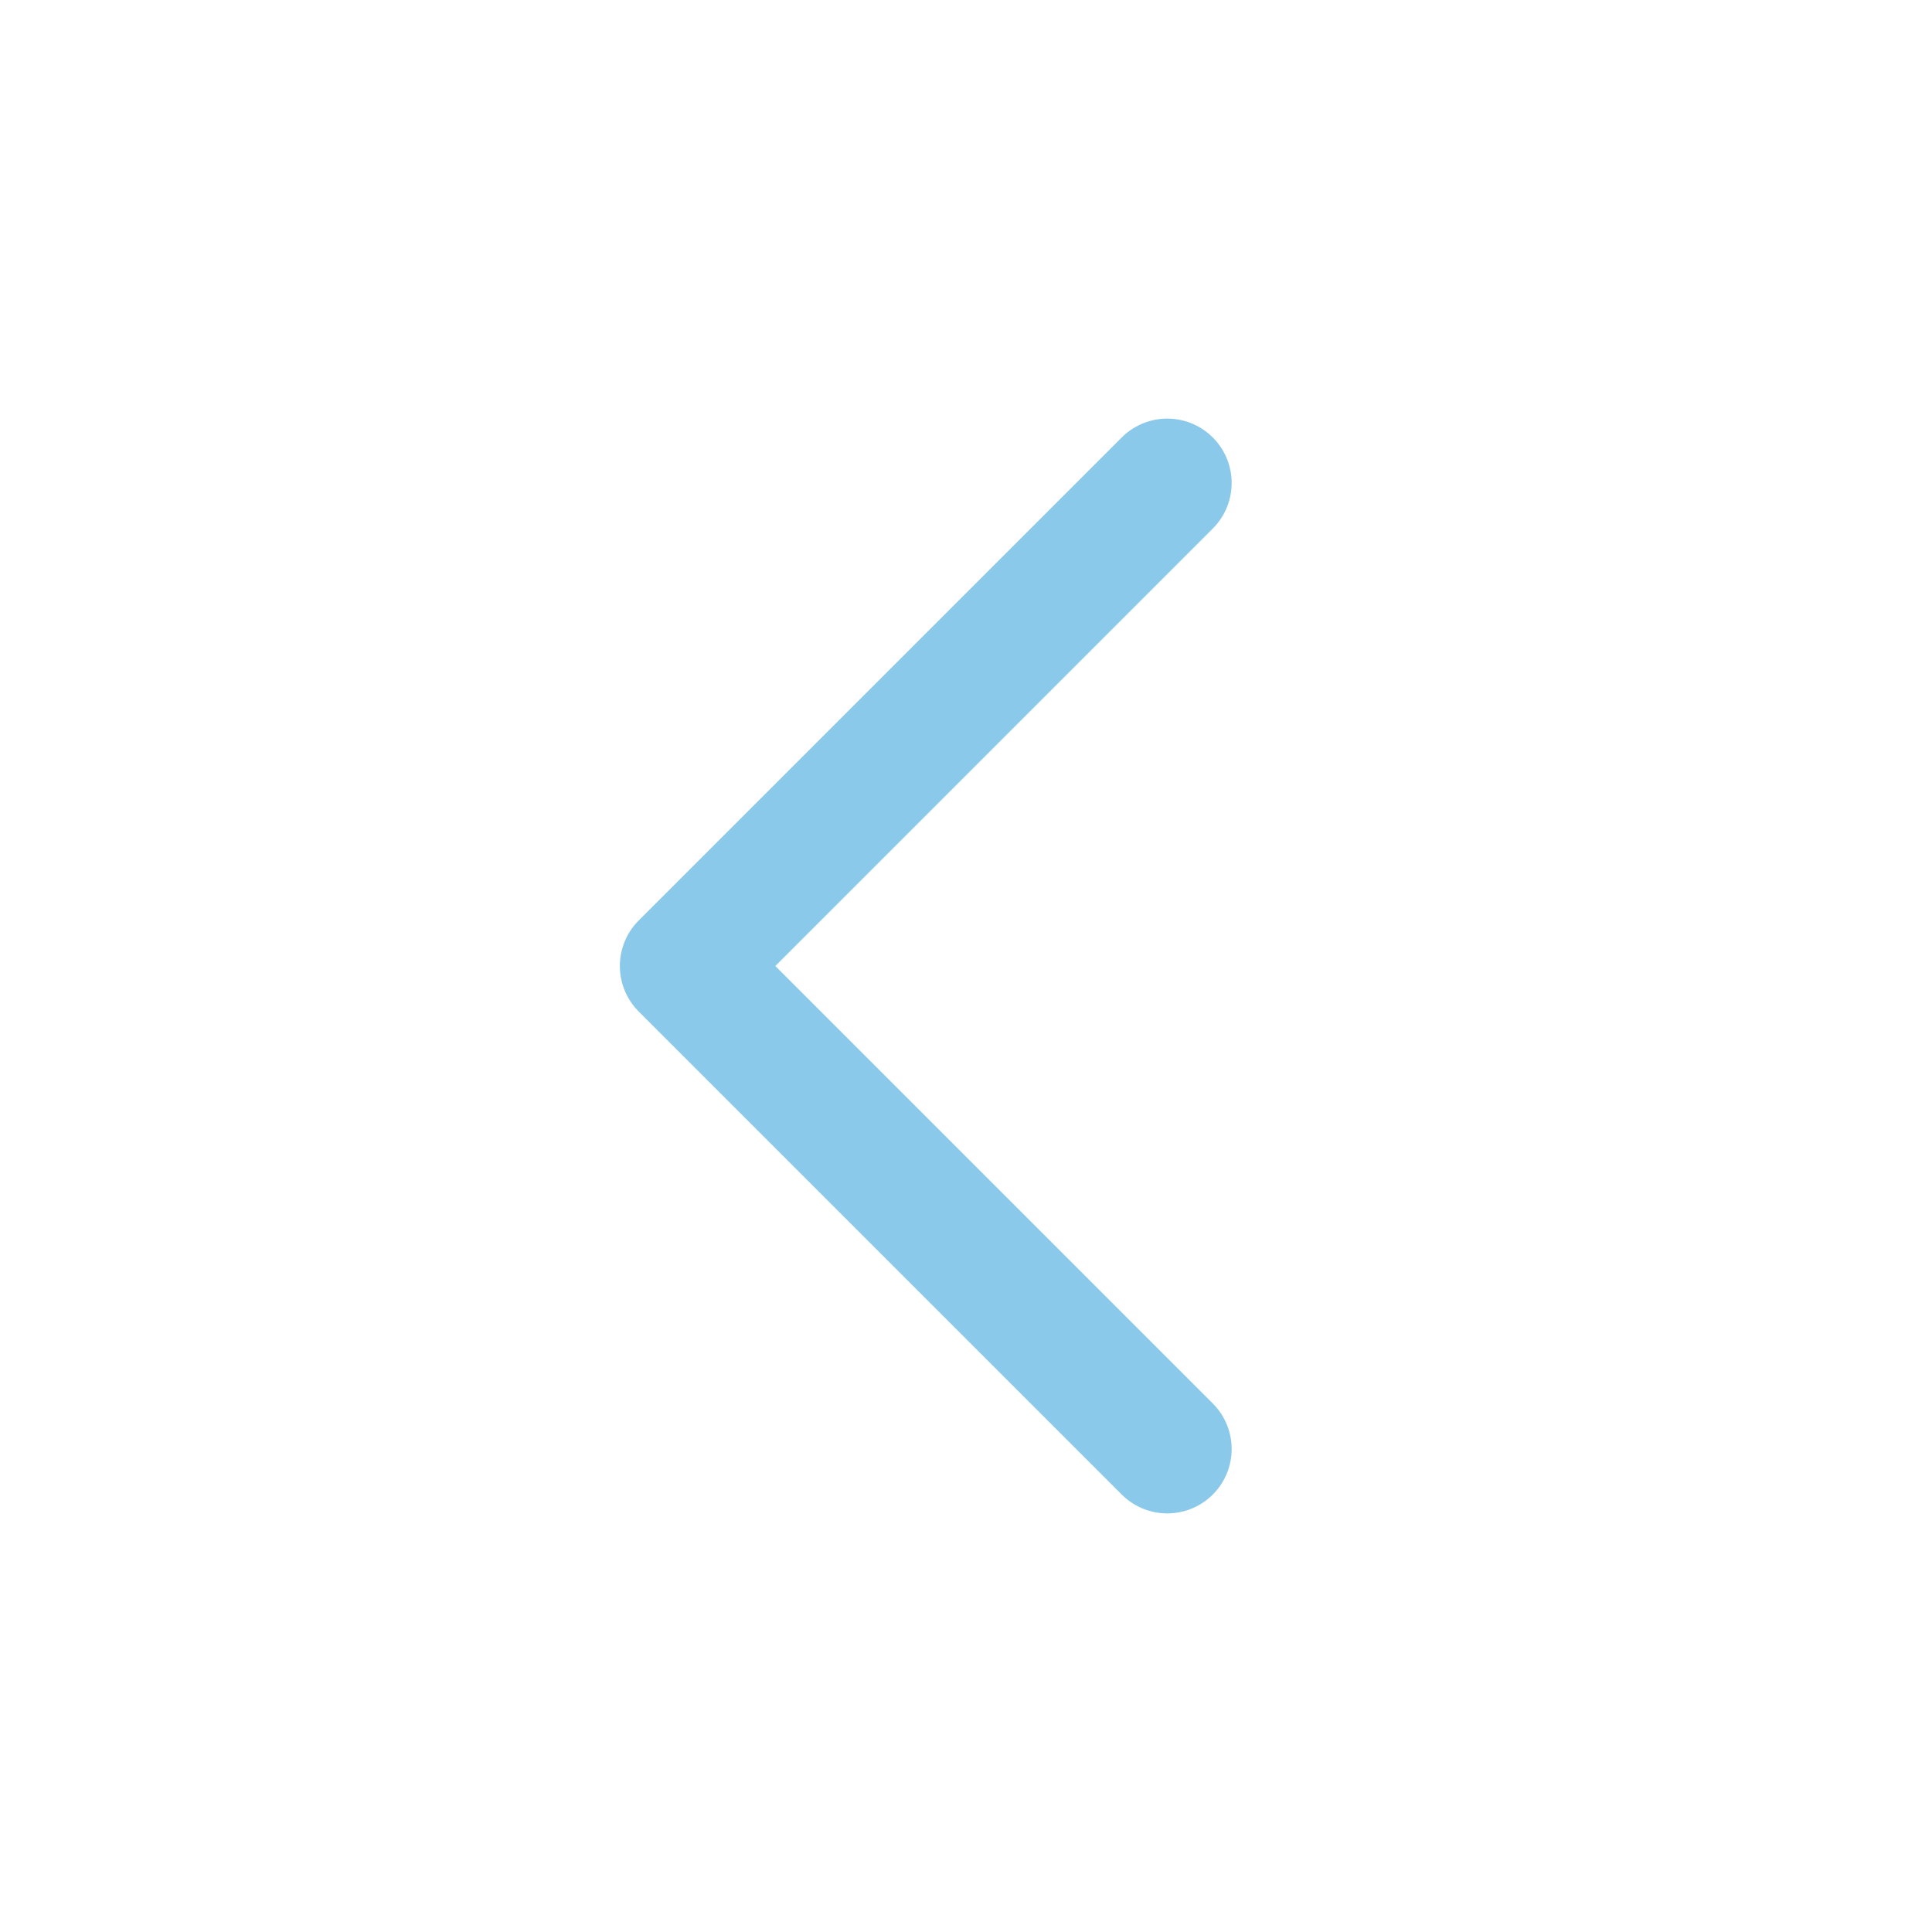
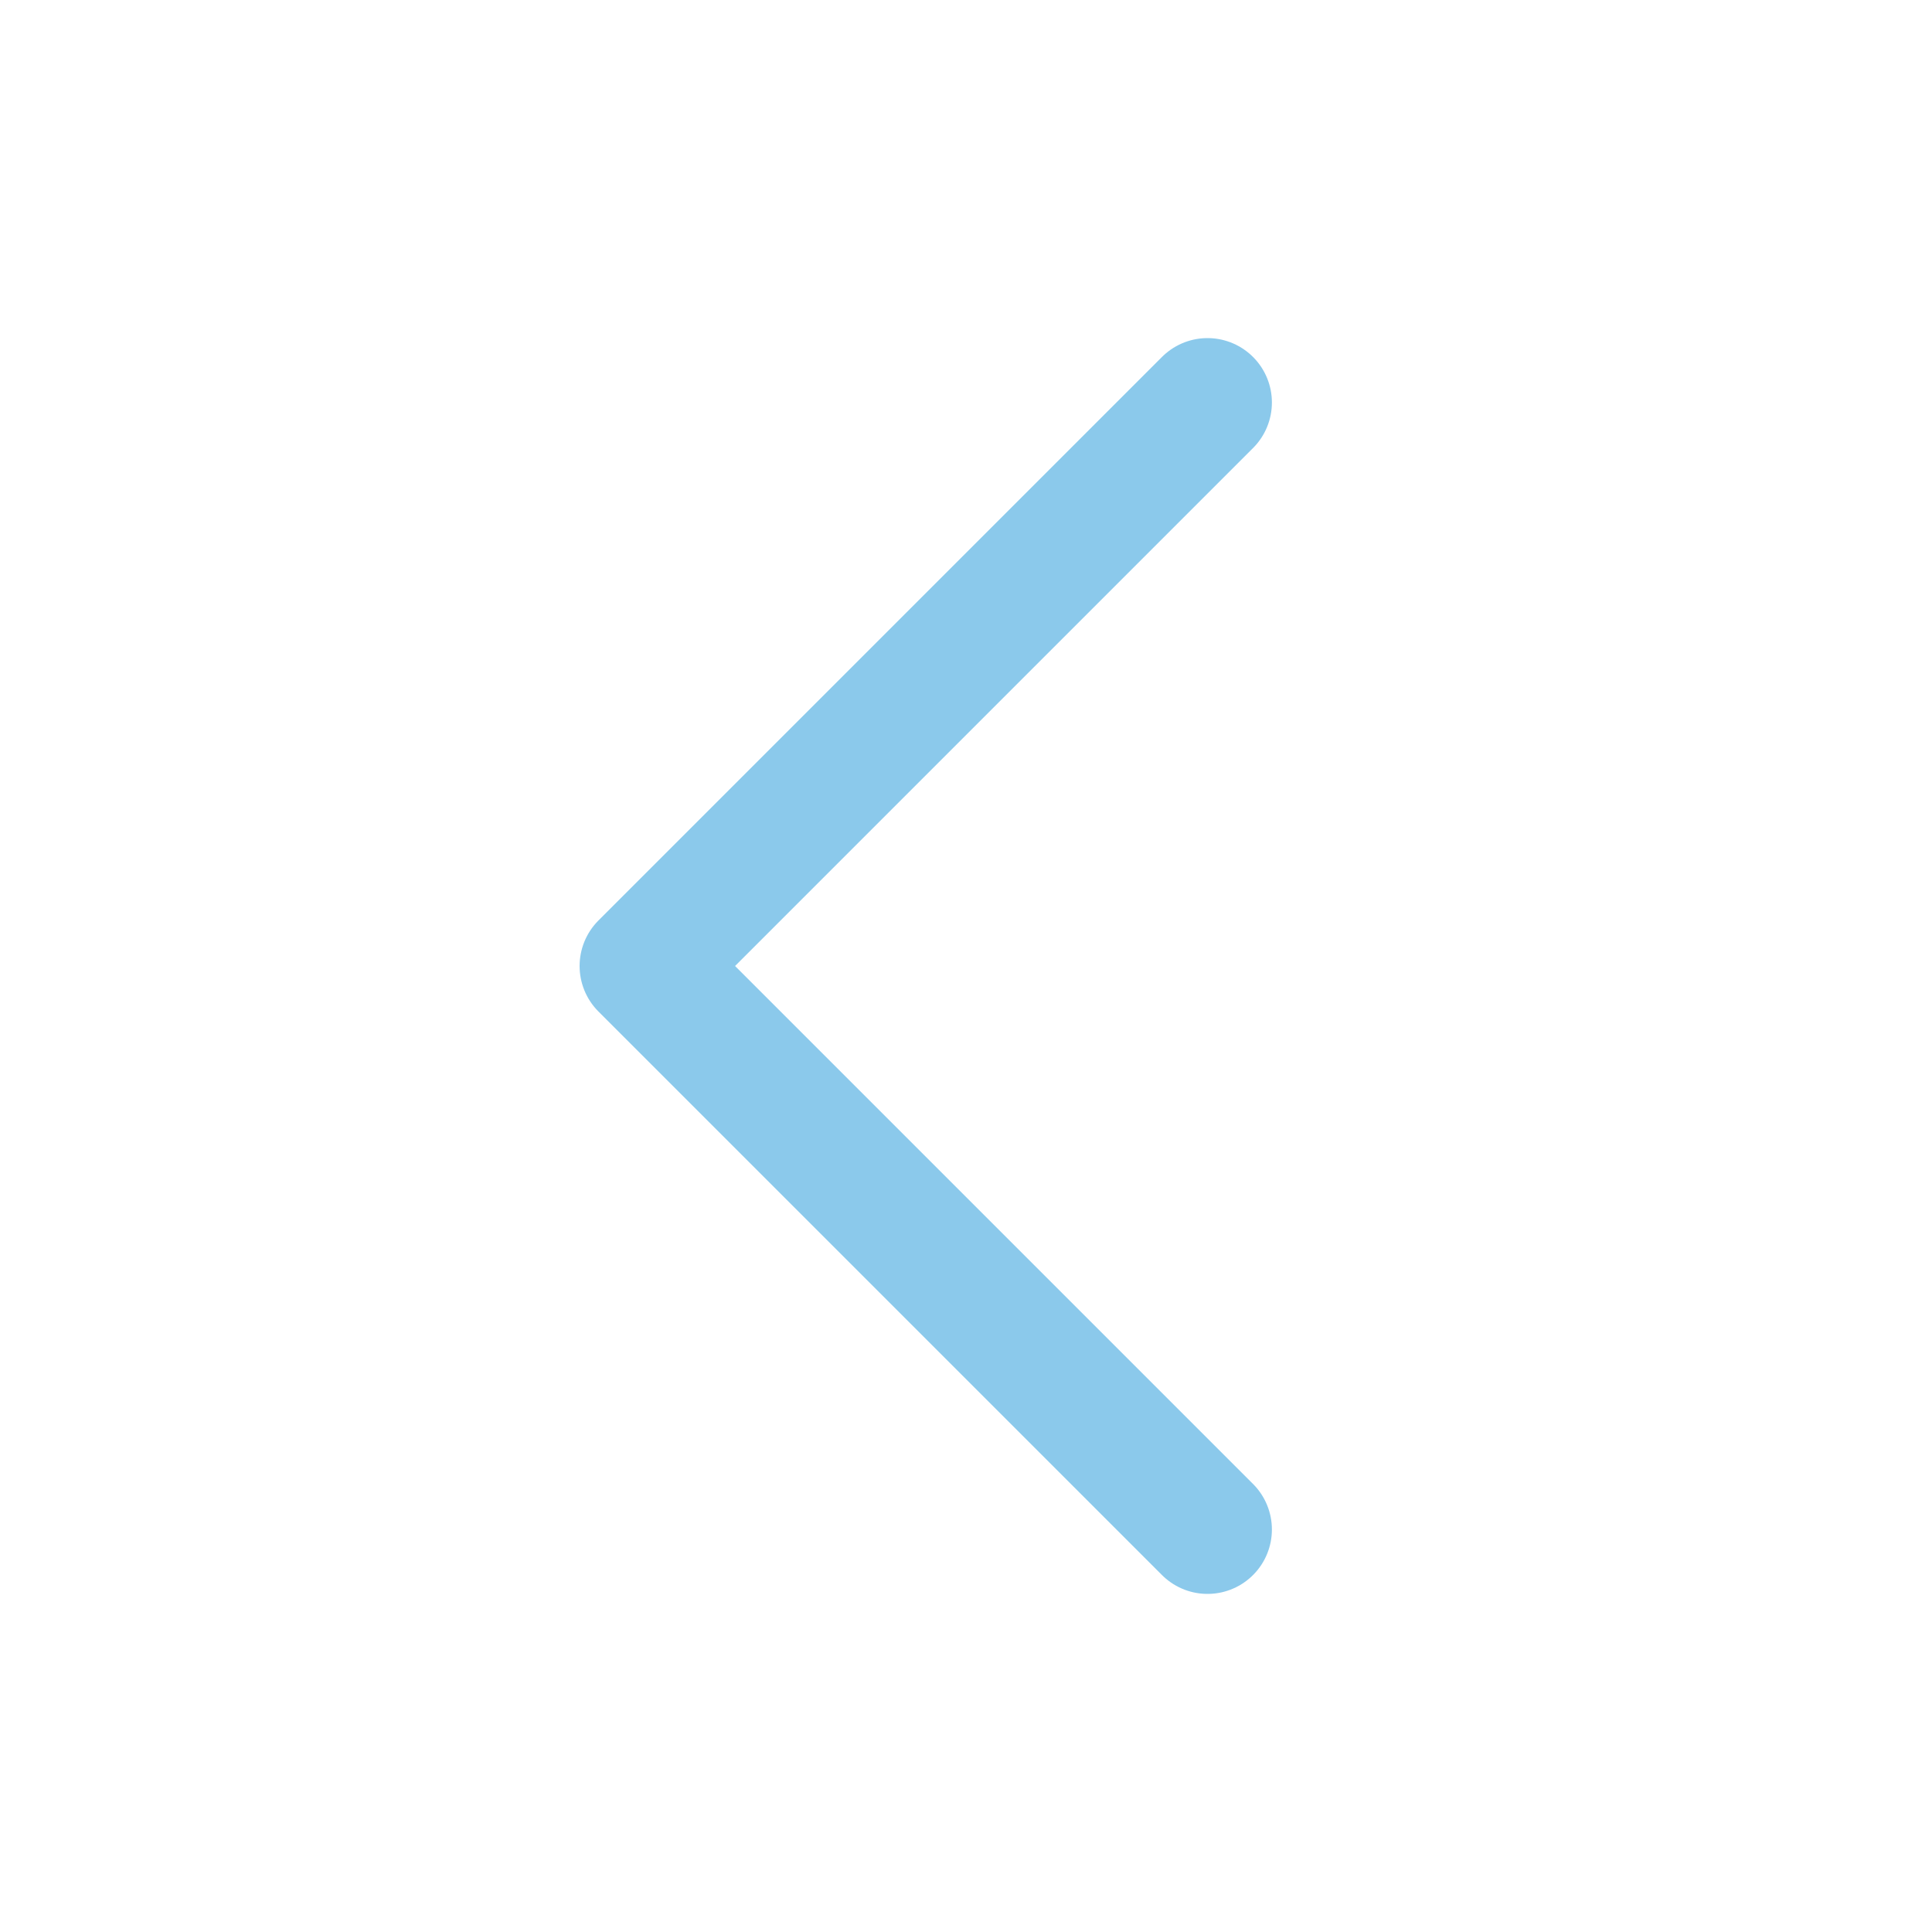
<svg xmlns="http://www.w3.org/2000/svg" width="24" height="24" viewBox="0 0 24 24" fill="none" stroke="#8bc9eb" stroke-width="1.6" stroke-linecap="round" stroke-linejoin="round">
-   <path d="M14.5 6l-6 6 6 6" />
+   <path d="M15 5l-7 7 7 7" />
</svg>
